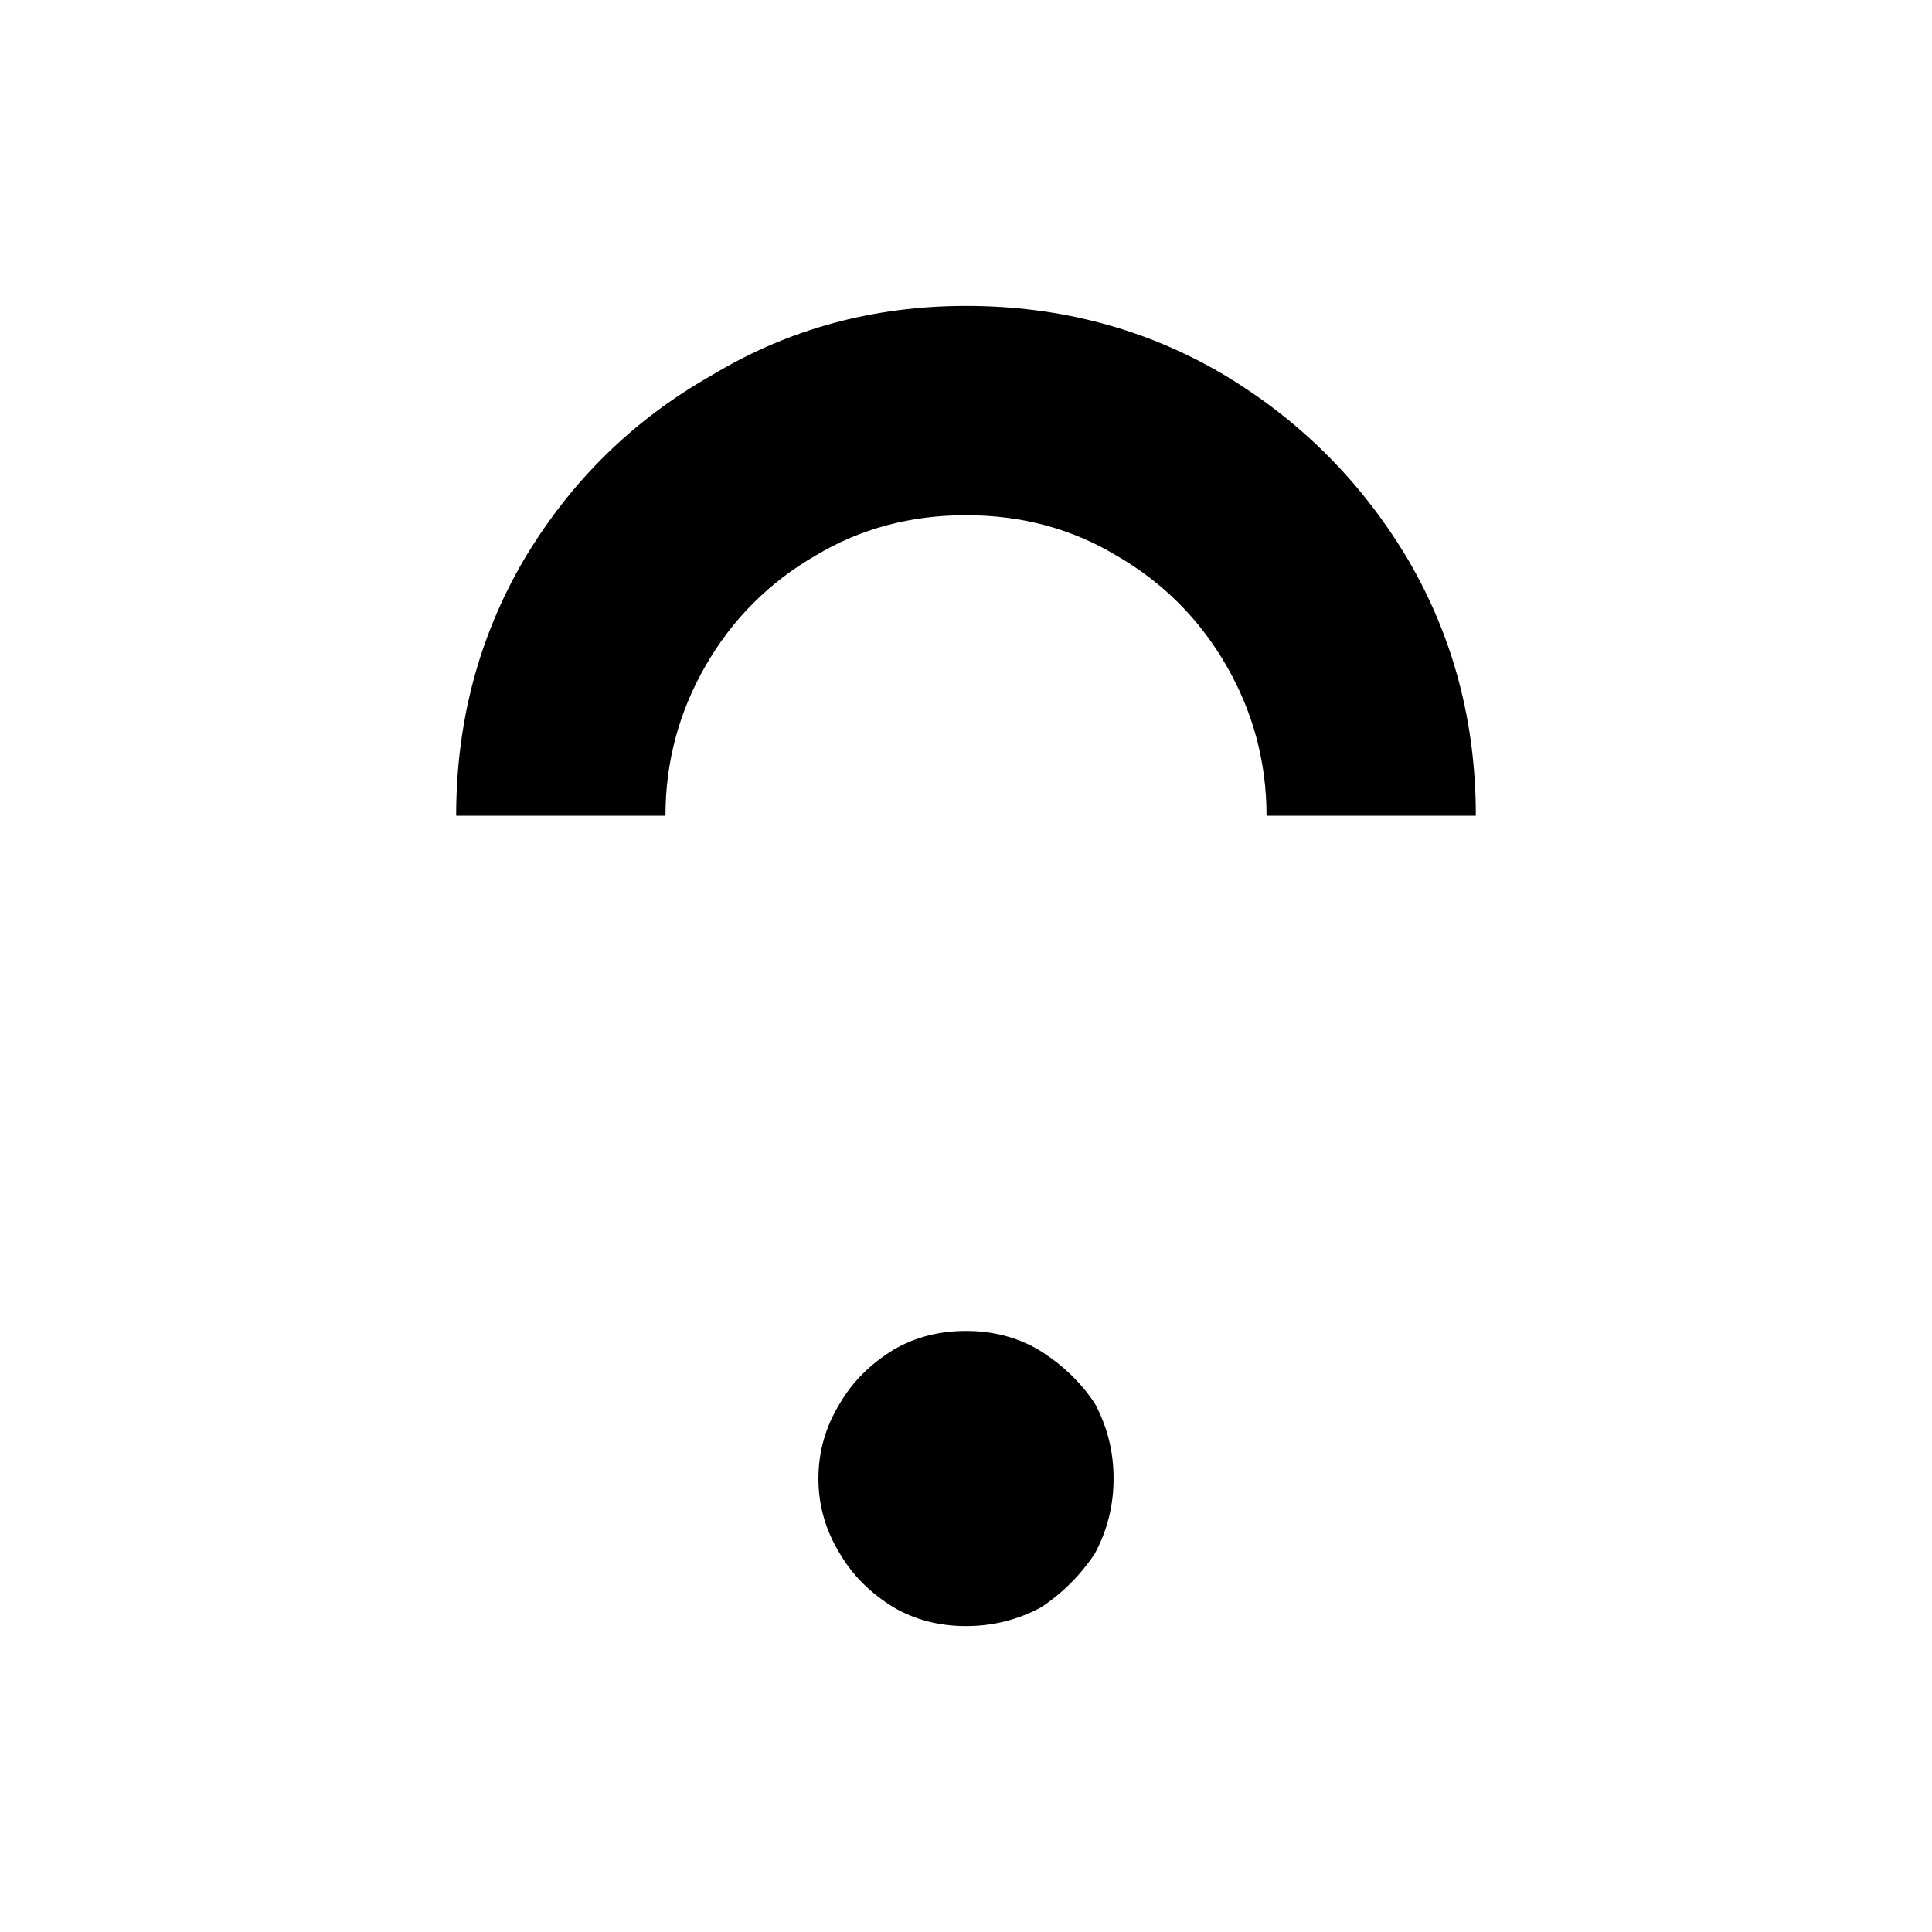
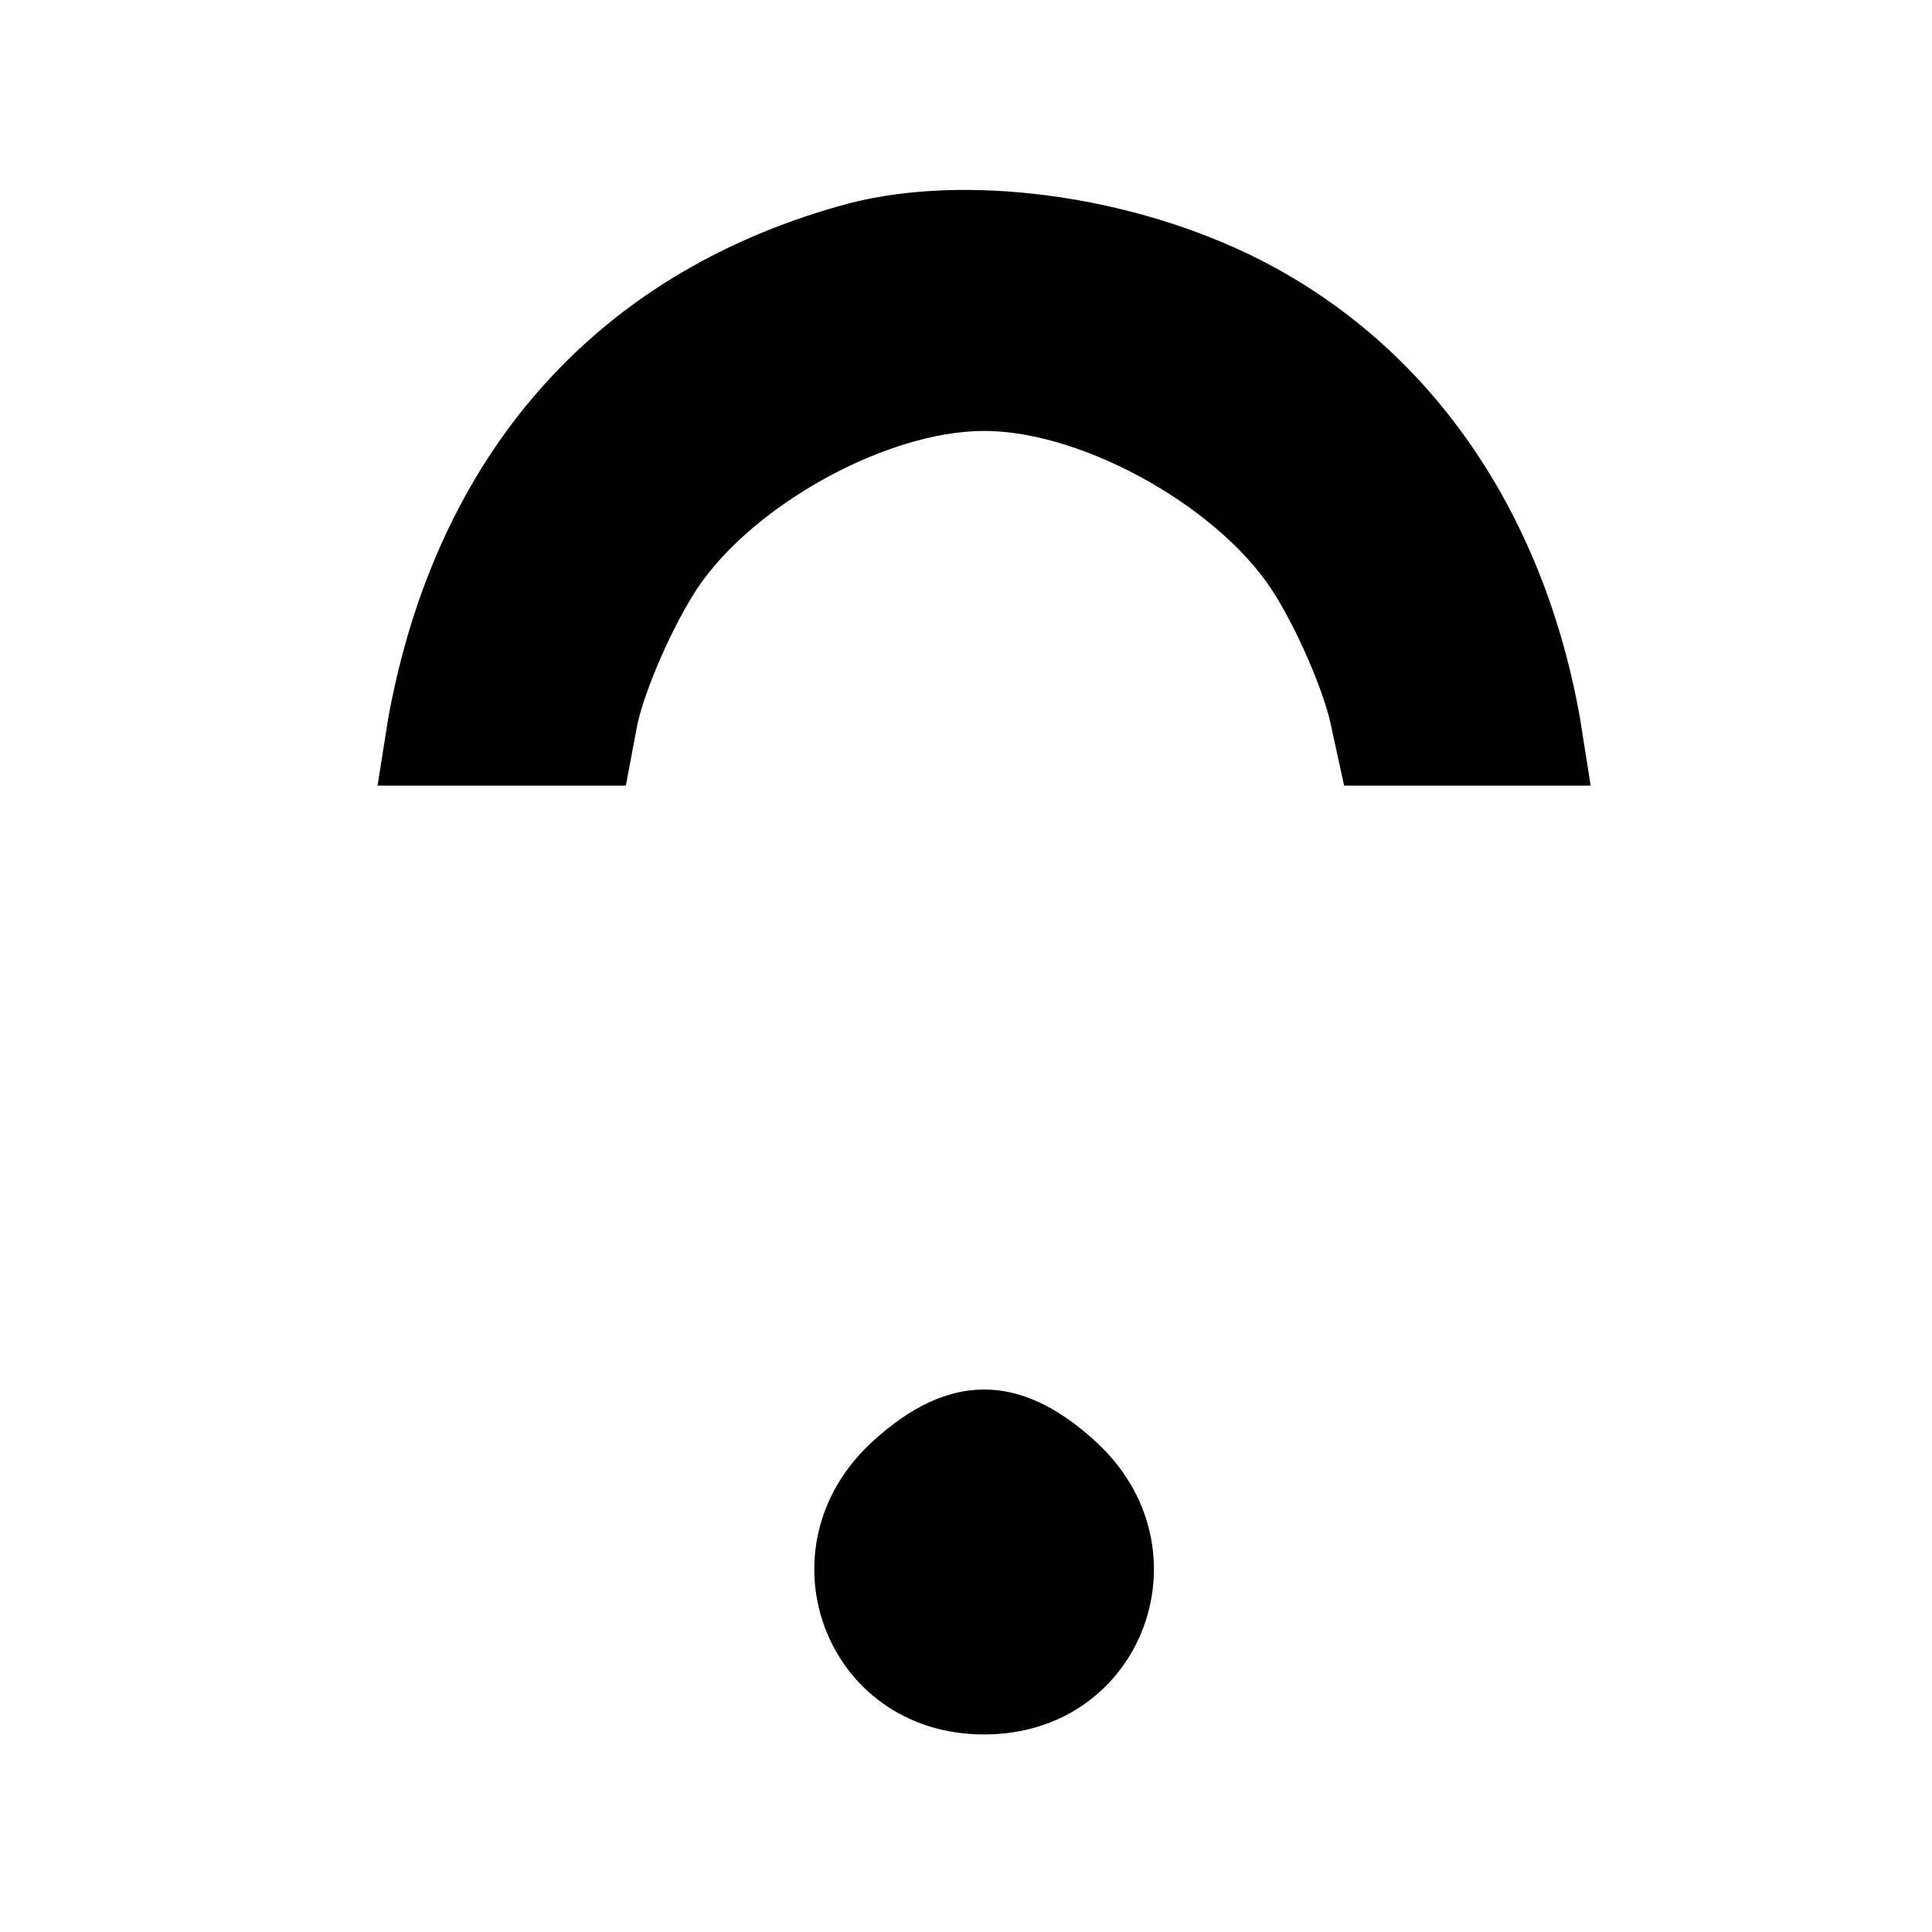
- <svg xmlns="http://www.w3.org/2000/svg" version="1.0" viewBox="0 0 72 72" height="128pt" width="128pt">
-   <g fill="#000">
-     <path d="M36 11.4L36 11.4Q41.2 11.4 45.5 13.9 49.9 16.5 52.5 20.9 55 25.2 55 30.4L55 30.4 47.2 30.4Q47.2 27.4 45.7 24.8 44.2 22.2 41.6 20.7 39.1 19.2 36 19.2L36 19.2Q32.9 19.2 30.4 20.7 27.8 22.2 26.3 24.8 24.8 27.4 24.8 30.4L24.8 30.4 17 30.4Q17 25.2 19.5 20.9 22.1 16.5 26.5 14 30.8 11.4 36 11.4L36 11.4 36 11.4ZM36 60.6L36 60.6Q34.5 60.6 33.3 59.9 32 59.1 31.3 57.9 30.5 56.6 30.5 55.1L30.5 55.1Q30.5 53.6 31.3 52.3 32 51.1 33.3 50.3 34.5 49.6 36 49.6L36 49.6Q37.5 49.6 38.7 50.3 40 51.1 40.8 52.3 41.5 53.6 41.5 55.1L41.5 55.1Q41.5 56.6 40.8 57.9 40 59.1 38.8 59.9 37.5 60.6 36 60.6L36 60.6 36 60.6Z" />
+ <svg xmlns="http://www.w3.org/2000/svg" version="1.0" width="128pt" height="128pt" viewBox="10 -139 128 128" preserveAspectRatio="xMidYMid meet">
+   <g transform="scale(0.1175,-0.1175)" fill="#000000" stroke="none">
+     <path d="M559 1067 c-139 -39 -228 -141 -255 -289 l-6 -38 70 0 70 0 6 32 c3 17 17 51 31 74 29 49 108 94 165 94 57 0 136 -45 165 -94 14 -23 28 -57 31 -74 l7 -32 69 0 70 0 -6 38 c-22 124 -92 219 -194 265 -71 32 -160 42 -223 24z" />
+     <path d="M578 371 c-67 -60 -28 -166 62 -166 90 0 129 106 62 166 -42 38 -82 38 -124 0z" />
  </g>
</svg>
